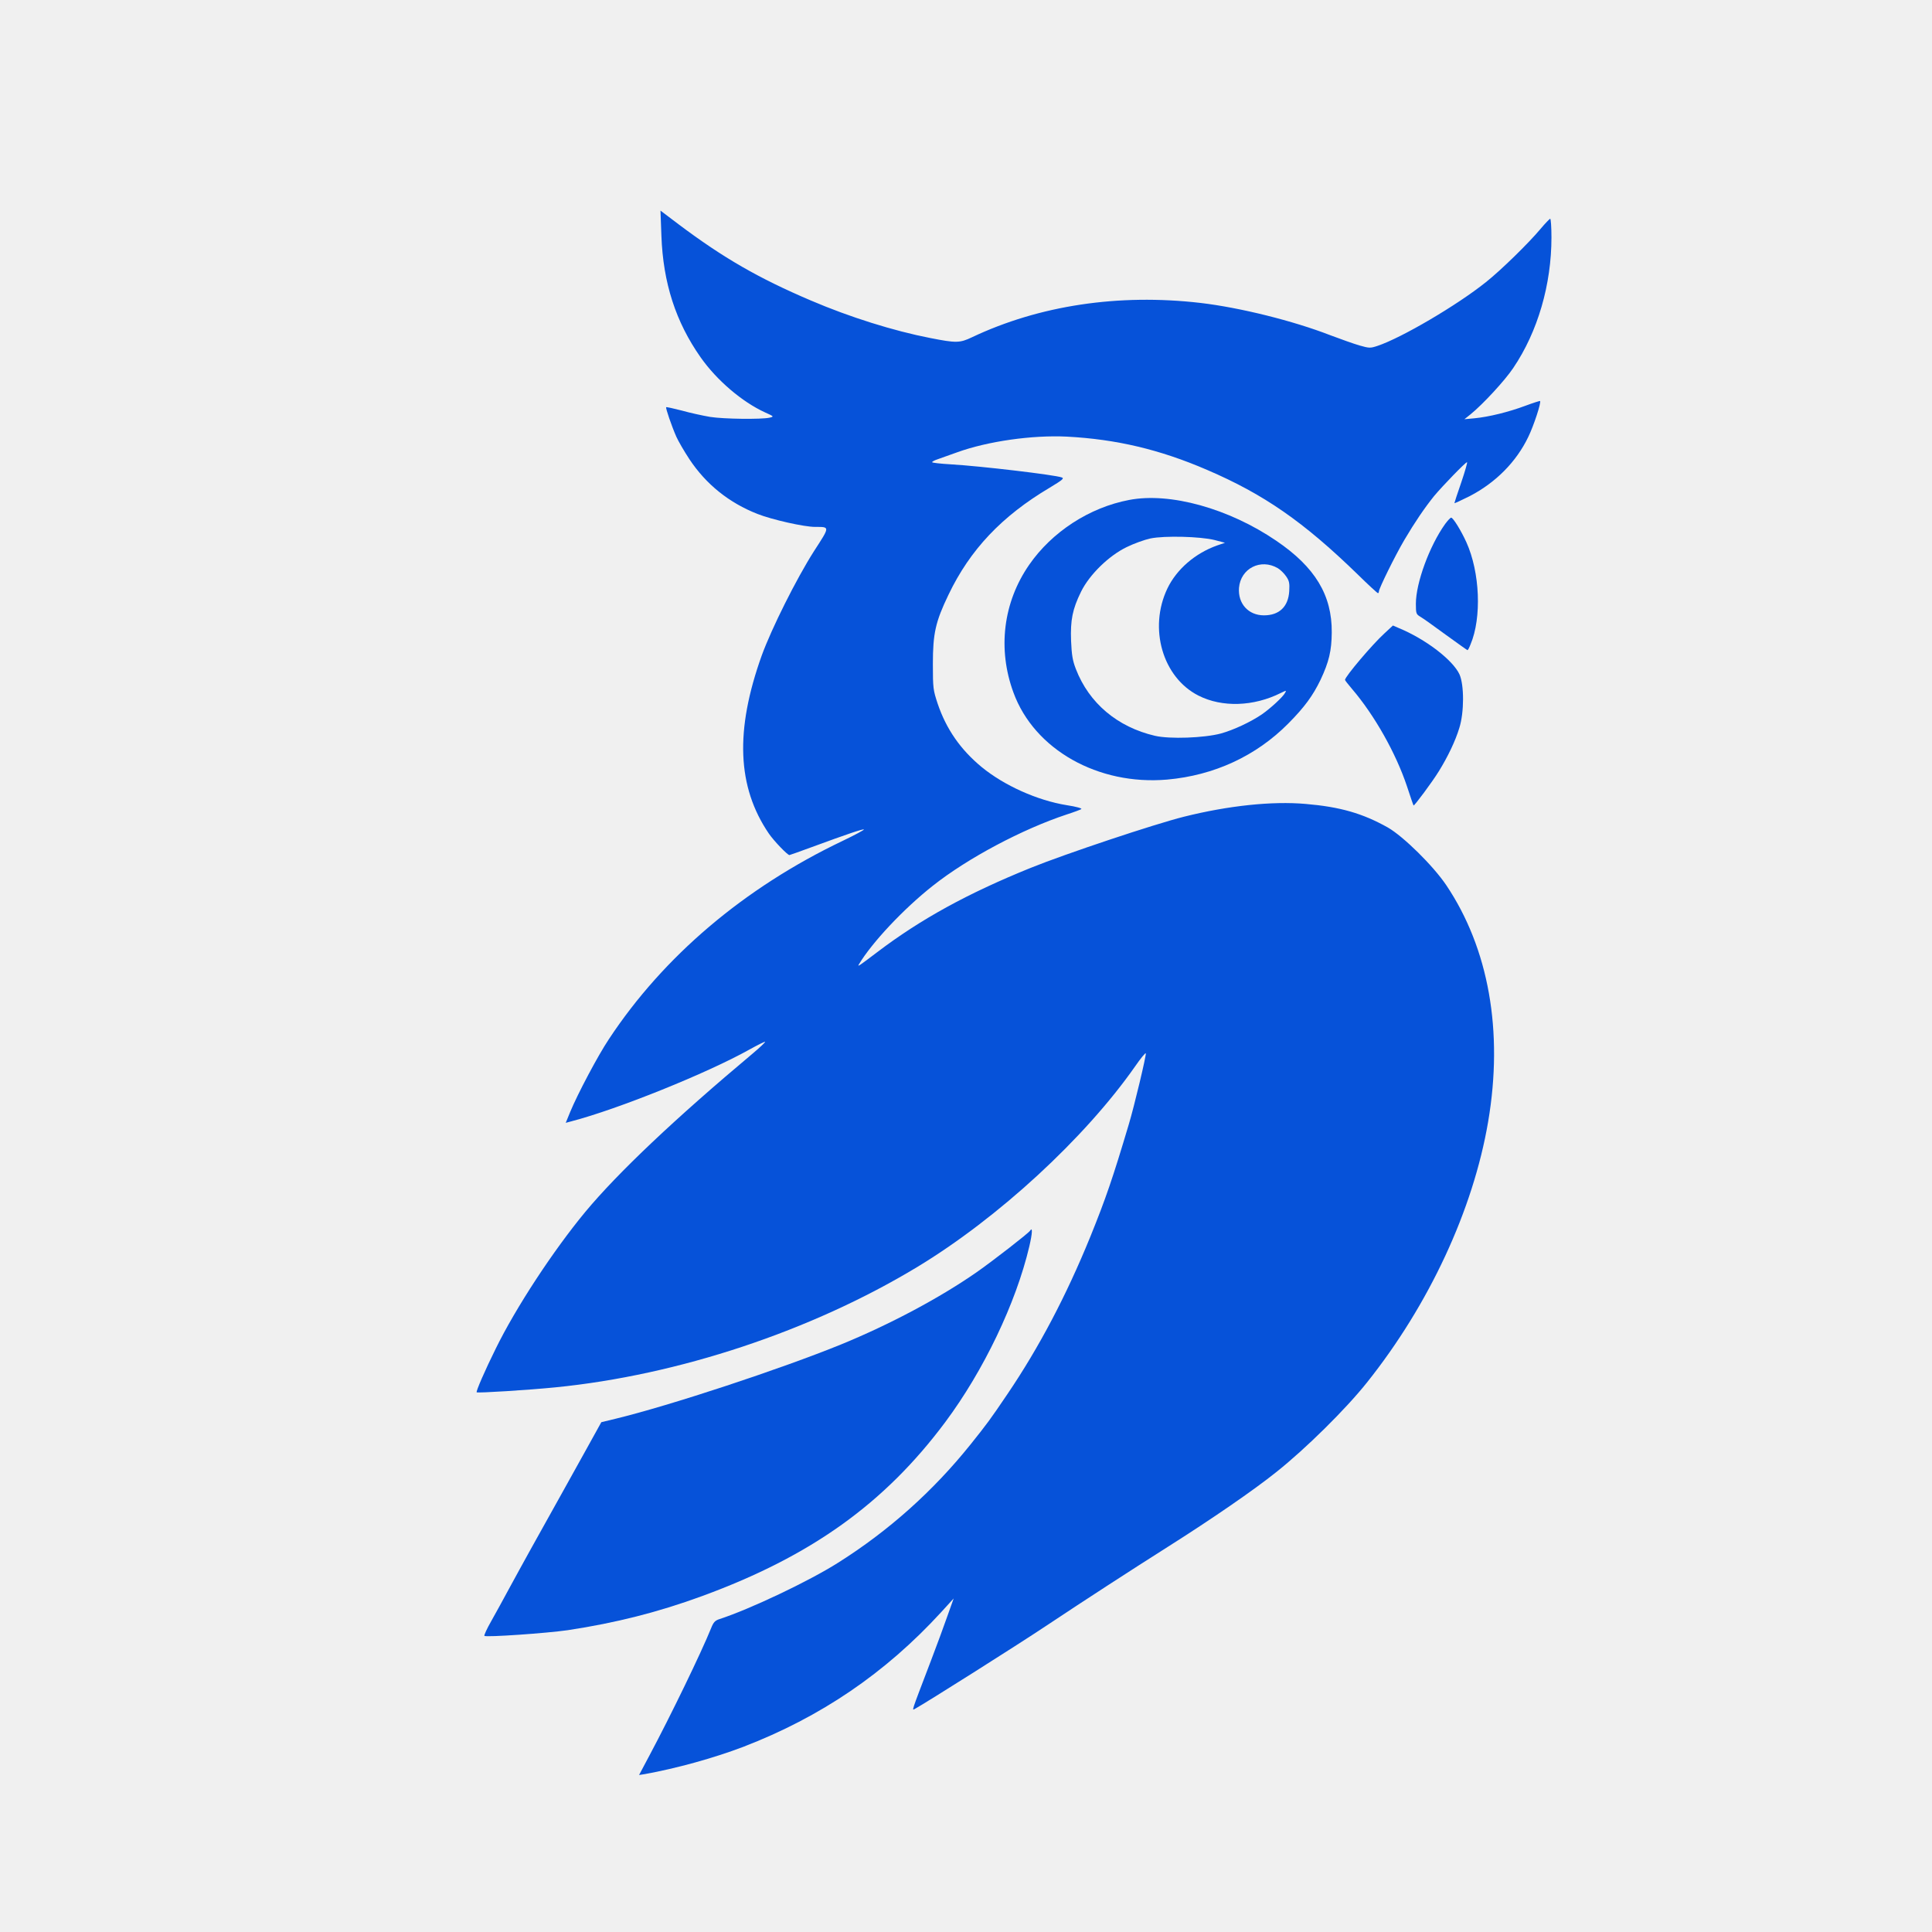
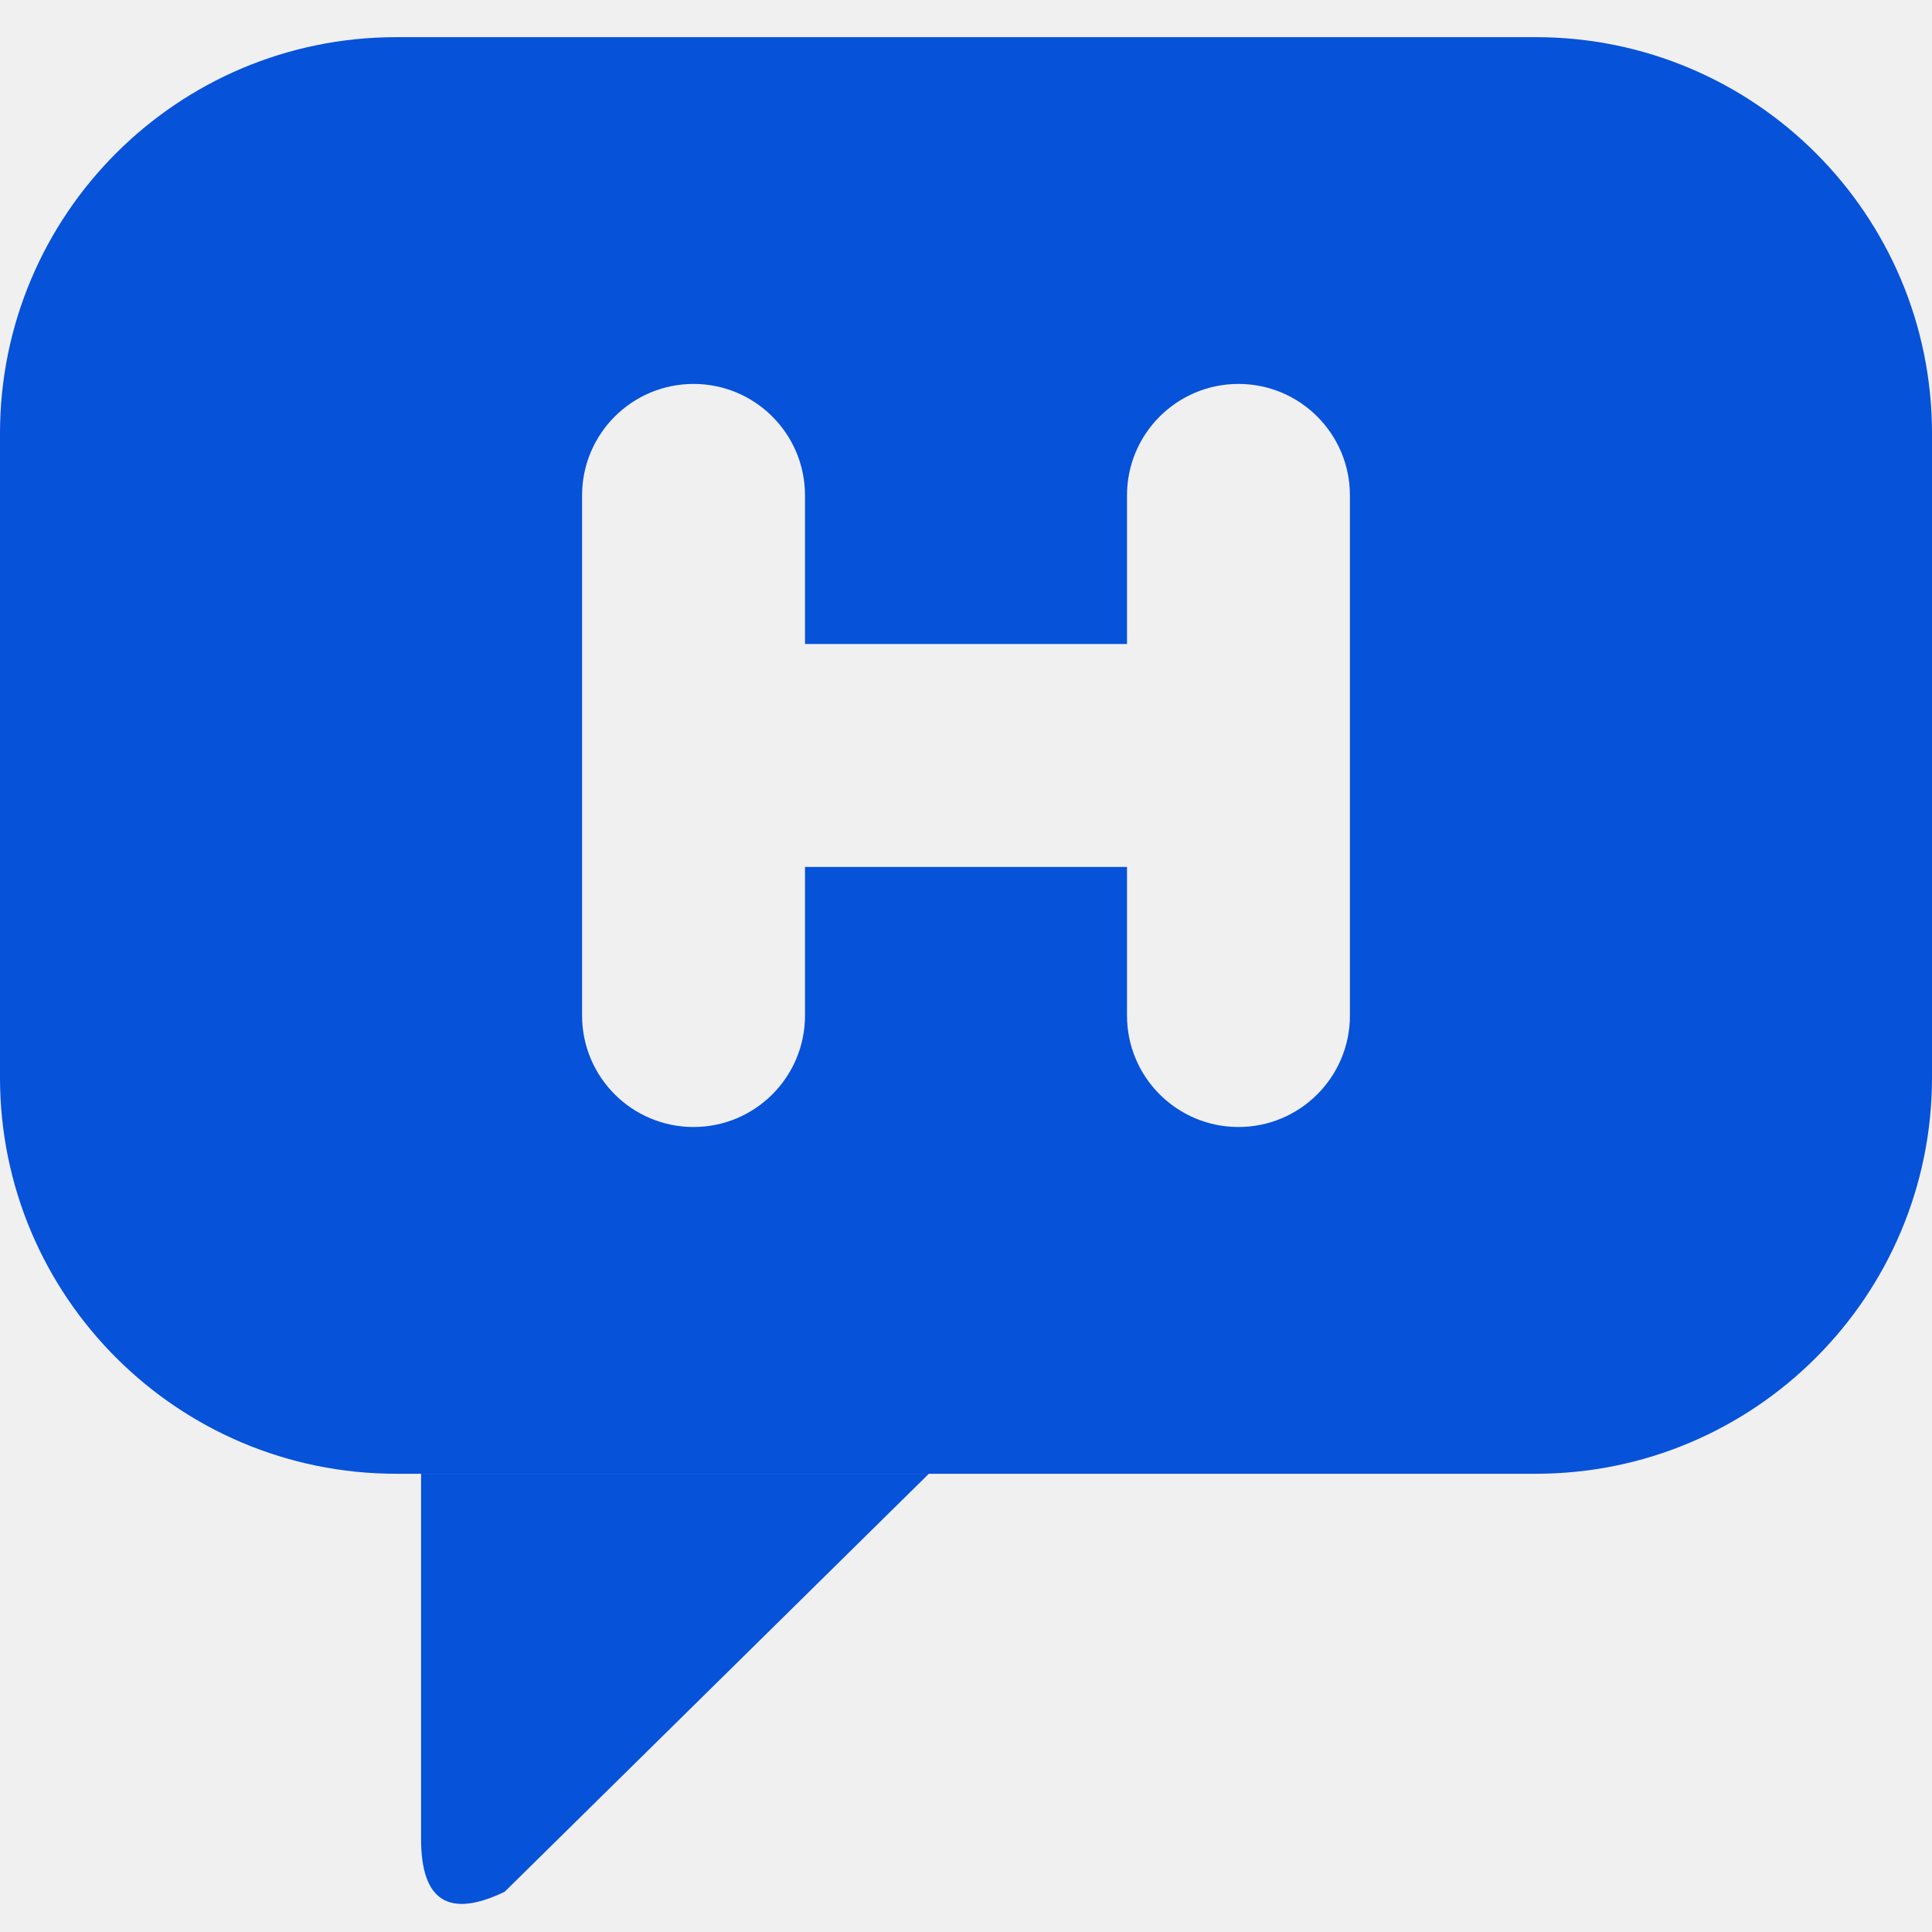
- <svg xmlns="http://www.w3.org/2000/svg" version="1.0" width="1254pt" height="1254pt" viewBox="0 0 1254 1254" preserveAspectRatio="xMidYMid meet">
-   <g transform="translate(0,1254) scale(0.1,-0.1)" fill="#0652D9" stroke="none">
-     <path d="M4293 11009 c11 -305 93 -559 255 -789 104 -148 269 -289 418 -357 58 -26 59 -27 29 -34 -54 -12 -298 -9 -386 5 -47 8 -130 26 -183 41 -54 14 -100 24 -102 22 -5 -5 36 -124 66 -192 12 -27 50 -93 85 -146 108 -163 258 -283 442 -355 94 -37 302 -84 374 -84 97 0 97 4 -8 -158 -114 -179 -275 -501 -339 -677 -174 -486 -160 -852 46 -1155 32 -47 121 -140 134 -140 2 0 67 23 143 51 234 86 335 120 340 115 3 -3 -59 -36 -138 -74 -639 -305 -1162 -749 -1517 -1287 -71 -106 -203 -356 -251 -472 l-29 -71 37 10 c303 79 882 313 1154 465 54 30 100 53 103 51 2 -3 -33 -36 -78 -74 -505 -423 -877 -775 -1089 -1030 -207 -250 -451 -621 -582 -889 -67 -135 -129 -277 -123 -282 6 -6 338 15 509 32 800 79 1663 366 2350 781 526 318 1089 837 1415 1303 36 52 67 90 69 84 4 -12 -75 -344 -111 -463 -103 -346 -149 -480 -249 -727 -157 -385 -333 -719 -539 -1023 -111 -164 -131 -191 -239 -326 -243 -303 -532 -561 -859 -767 -189 -120 -573 -302 -770 -366 -28 -9 -39 -20 -54 -58 -64 -159 -264 -571 -400 -826 l-68 -128 38 6 c205 37 447 104 639 177 501 193 920 477 1283 873 l82 90 -41 -115 c-22 -63 -69 -191 -105 -285 -137 -360 -127 -327 -101 -314 64 35 652 406 847 536 260 173 547 359 790 513 283 179 558 368 705 486 190 151 451 409 587 580 404 506 690 1122 787 1693 100 587 4 1125 -272 1536 -85 126 -278 316 -379 374 -164 92 -310 134 -534 153 -217 19 -501 -11 -789 -83 -192 -48 -767 -240 -995 -332 -410 -166 -714 -333 -996 -547 -120 -91 -130 -98 -119 -79 85 142 292 362 480 510 226 179 580 367 870 463 44 14 86 30 93 34 8 5 -30 16 -95 26 -191 31 -406 128 -551 247 -137 113 -230 246 -286 412 -29 88 -31 99 -31 257 0 199 17 274 101 449 140 293 346 511 658 696 81 49 95 60 78 66 -46 17 -528 74 -719 85 -68 4 -123 10 -123 14 0 4 15 12 33 18 17 6 75 27 129 46 199 72 487 113 713 102 320 -17 602 -83 910 -216 368 -158 625 -336 976 -677 69 -68 129 -123 133 -123 3 0 6 5 6 11 0 19 105 232 165 334 69 117 132 209 193 285 55 66 204 220 214 220 4 0 -13 -59 -37 -130 -25 -72 -45 -133 -45 -136 0 -2 44 18 98 45 170 88 304 223 382 386 35 72 85 224 76 232 -1 2 -45 -12 -96 -31 -107 -40 -236 -72 -330 -81 l-65 -6 40 32 c78 63 223 219 278 302 158 234 247 540 247 846 0 67 -4 121 -8 121 -4 0 -33 -30 -64 -67 -78 -93 -256 -267 -353 -344 -187 -150 -548 -362 -704 -414 -48 -16 -54 -15 -118 3 -37 11 -122 41 -188 66 -242 94 -588 180 -845 210 -529 61 -1044 -16 -1481 -223 -80 -38 -103 -38 -271 -5 -237 46 -524 136 -776 244 -338 144 -567 276 -856 493 l-119 90 6 -164z" />
-     <path d="M7329 9295 c-258 -49 -501 -207 -649 -421 -169 -244 -206 -547 -102 -829 135 -370 549 -604 998 -565 304 27 577 153 786 364 106 107 159 180 209 283 55 117 72 189 73 308 2 242 -108 424 -360 595 -308 210 -690 316 -955 265z m554 -260 l68 -18 -50 -17 c-144 -51 -264 -155 -324 -280 -123 -258 -31 -577 202 -695 154 -78 358 -71 534 17 37 18 38 18 28 1 -13 -26 -96 -102 -151 -140 -74 -50 -183 -101 -266 -124 -109 -29 -331 -37 -427 -15 -245 57 -429 213 -514 434 -21 54 -27 90 -31 182 -5 136 9 206 65 320 55 111 180 233 296 289 47 23 116 48 154 56 91 19 323 13 416 -10z m411 -183 c17 -10 41 -34 54 -53 20 -29 23 -44 20 -96 -6 -101 -65 -157 -164 -157 -101 0 -170 76 -162 179 11 126 141 192 252 127z" />
-     <path d="M9380 9139 c-101 -141 -190 -382 -190 -518 0 -63 2 -68 29 -84 16 -9 90 -62 165 -117 76 -55 139 -100 141 -100 3 0 12 17 20 38 73 173 61 467 -27 662 -34 75 -86 160 -99 160 -5 0 -22 -18 -39 -41z" />
-     <path d="M8986 8429 c-79 -72 -256 -281 -256 -302 0 -3 20 -29 45 -58 147 -172 285 -417 357 -632 22 -67 41 -123 43 -125 4 -5 121 152 164 222 57 92 107 195 133 281 32 101 32 279 1 348 -43 93 -220 229 -395 301 l-37 16 -55 -51z" />
-     <path d="M6686 4552 c-10 -16 -240 -195 -349 -271 -239 -166 -560 -337 -877 -467 -393 -160 -1111 -397 -1466 -483 l-91 -22 -98 -177 c-93 -167 -194 -350 -360 -647 -39 -71 -103 -186 -140 -255 -37 -69 -90 -165 -117 -213 -28 -49 -47 -91 -44 -95 11 -10 402 17 541 37 311 47 588 117 874 222 706 259 1182 600 1576 1128 249 334 459 772 546 1141 20 86 22 129 5 102z" />
+ <svg xmlns="http://www.w3.org/2000/svg" width="1024" height="1024" viewBox="0 0 1024 1024">
+   <defs>
+     <mask id="h-cut" maskUnits="userSpaceOnUse" x="0" y="0" width="1024" height="1024">
+       <rect width="1024" height="1024" fill="#fff" />
+       <g fill="#000">
+         <rect x="388" y="322" width="72" height="240" rx="36" />
+         <rect x="564" y="322" width="72" height="240" rx="36" />
+         <rect x="424" y="406" width="176" height="72" />
+       </g>
+     </mask>
+   </defs>
+   <g fill="#0652D9" mask="url(#h-cut)" transform="translate(-328.205,-324.923) scale(1.641026)">
+     <rect x="200" y="210" width="624" height="464" rx="128" />
+     <path d="M336 600L336 792Q336 822 363 809L500 674L336 674Z" />
  </g>
</svg>
